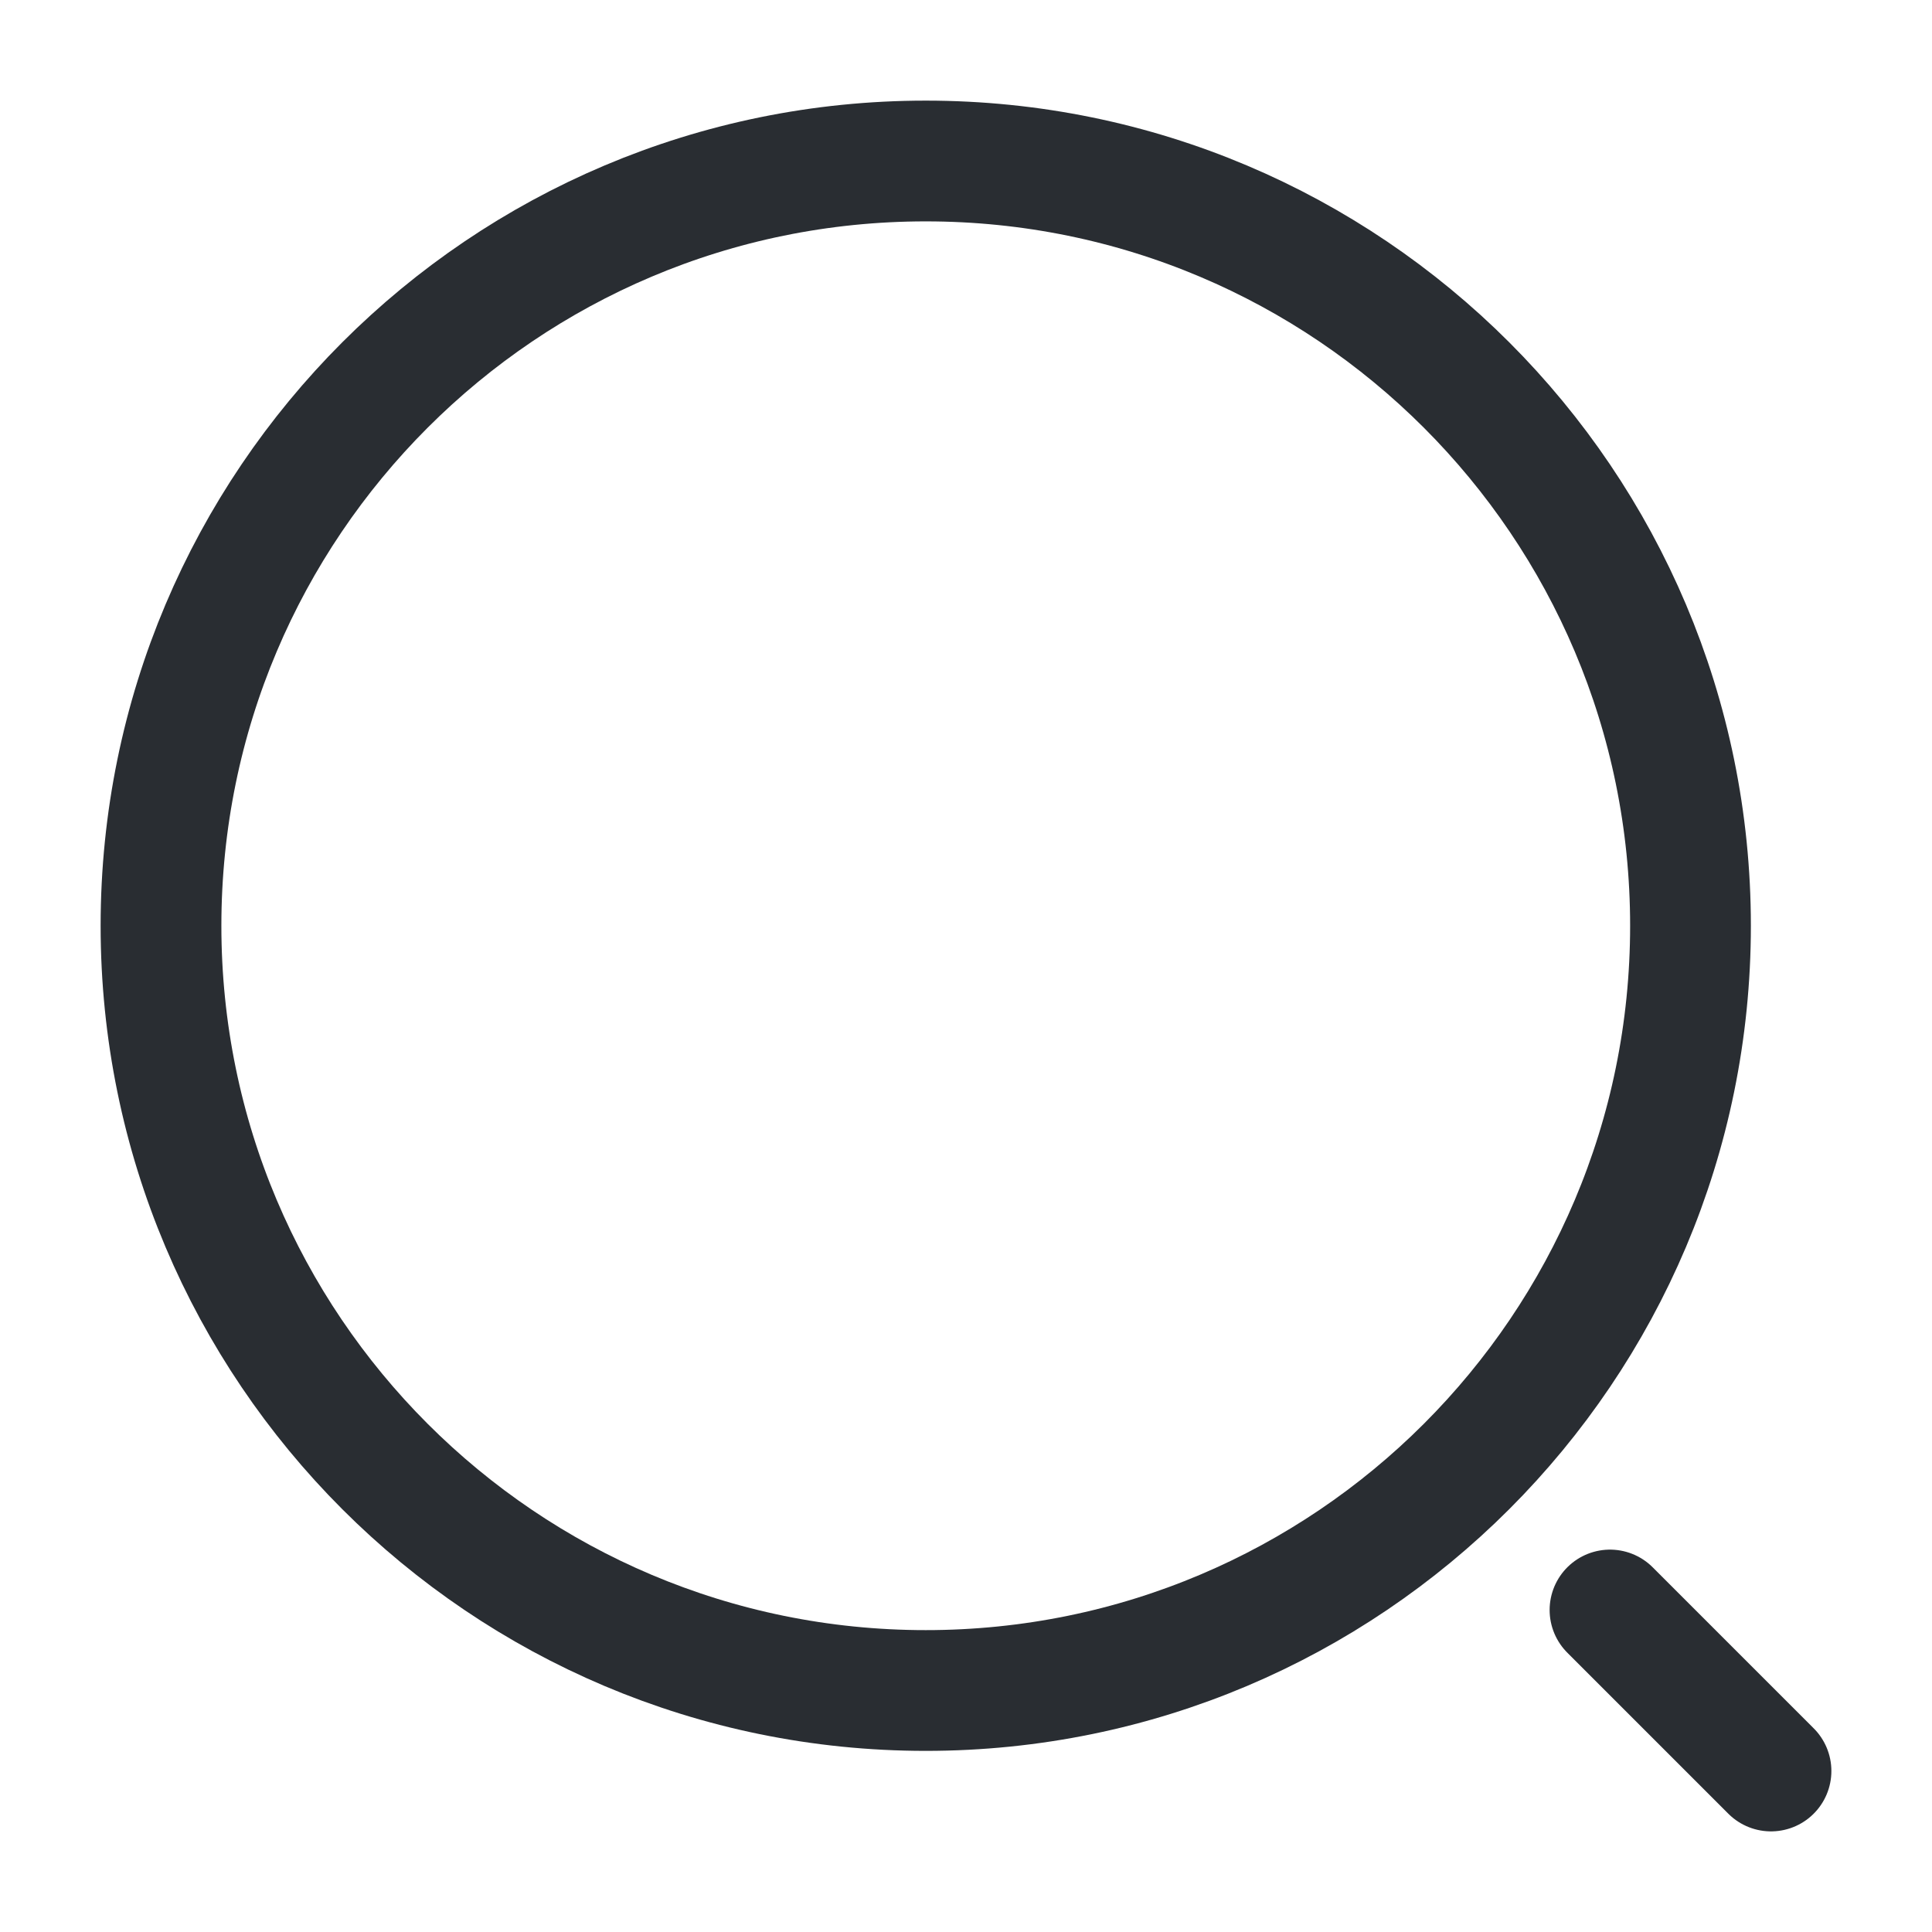
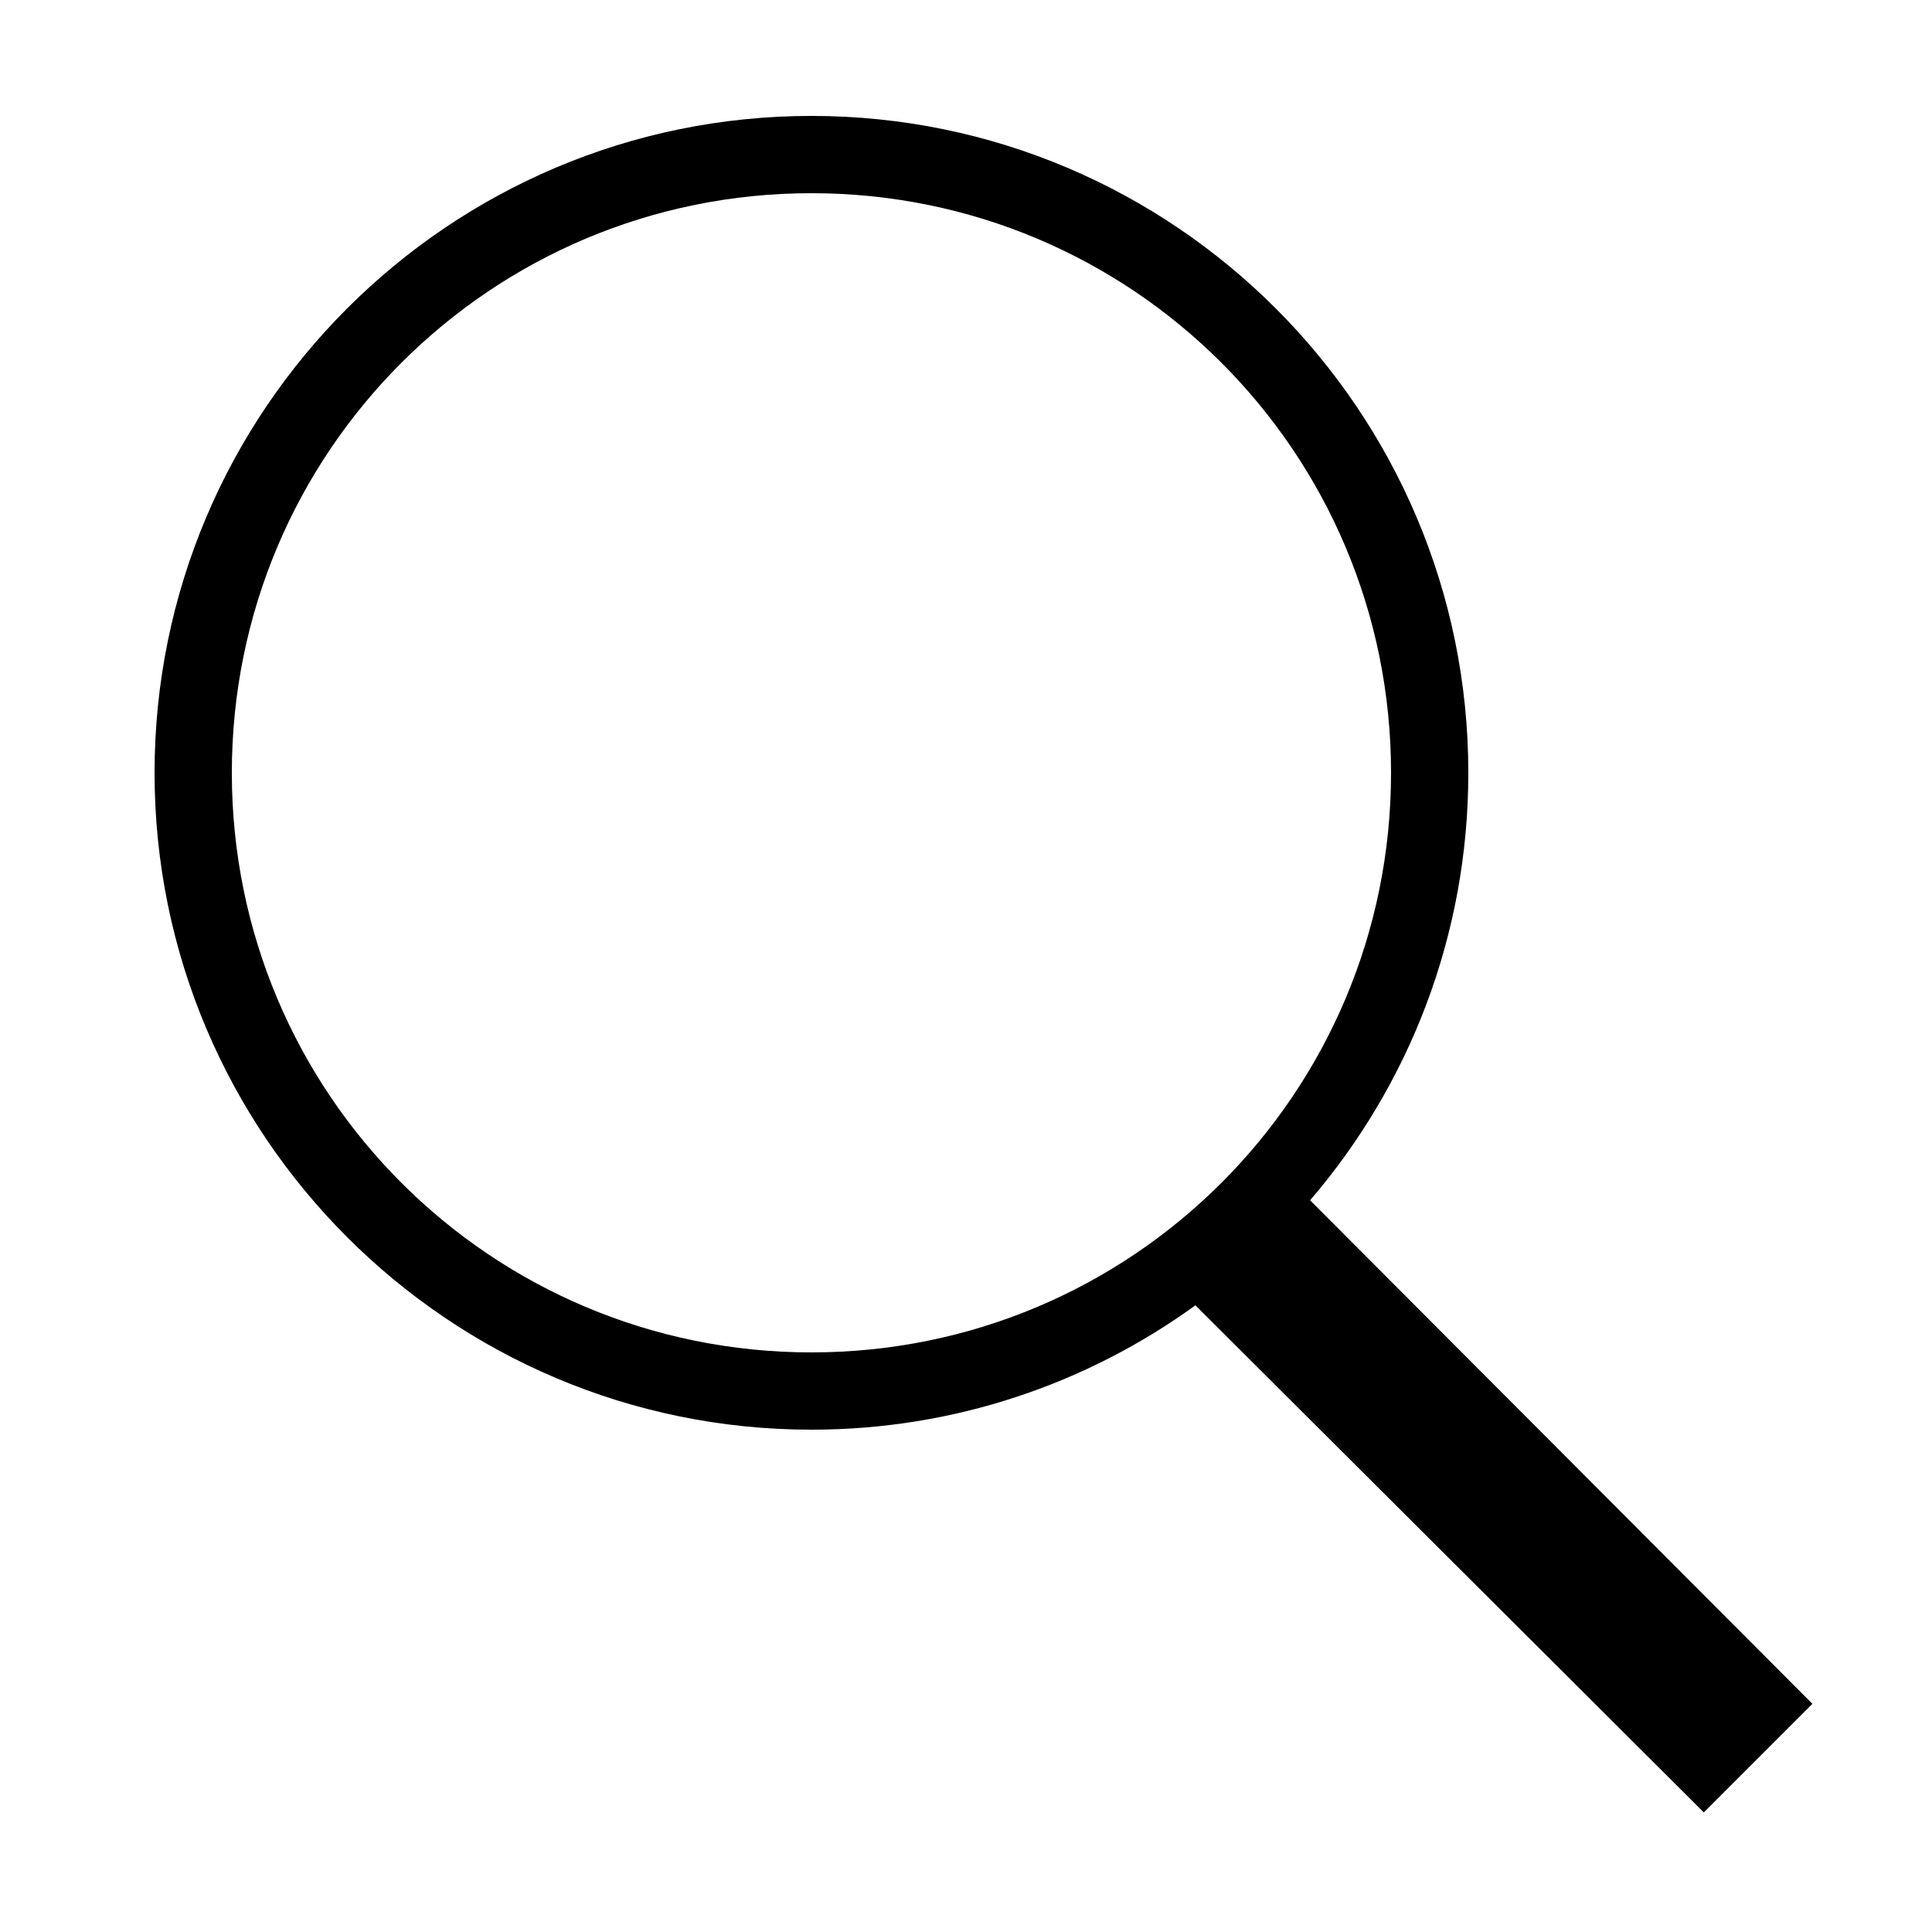
- <svg xmlns="http://www.w3.org/2000/svg" width="24" height="24" viewBox="0 0 24 24" fill="none">
-   <path d="M11.5 21C16.747 21 21 16.747 21 11.5C21 6.253 16.747 2 11.5 2C6.253 2 2 6.253 2 11.5C2 16.747 6.253 21 11.5 21Z" stroke="#292D32" stroke-width="1.5" stroke-linecap="round" stroke-linejoin="round" />
-   <path d="M22 22L20 20" stroke="#292D32" stroke-width="1.5" stroke-linecap="round" stroke-linejoin="round" />
+ <svg xmlns="http://www.w3.org/2000/svg" width="19" height="19" viewBox="0 0 19 19" fill="none">
+   <path d="M7.98 1.14C4.416 1.14 1.52 4.036 1.52 7.6C1.52 11.164 4.416 14.06 7.98 14.06C9.39 14.06 10.694 13.606 11.756 12.837L16.756 17.824L17.824 16.756L12.884 11.804C13.855 10.673 14.44 9.205 14.44 7.6C14.44 4.036 11.544 1.14 7.98 1.14ZM7.98 1.9C11.133 1.9 13.68 4.447 13.68 7.6C13.68 10.753 11.133 13.3 7.98 13.3C4.827 13.3 2.28 10.753 2.28 7.6C2.28 4.447 4.827 1.9 7.98 1.9Z" fill="black" />
</svg>
